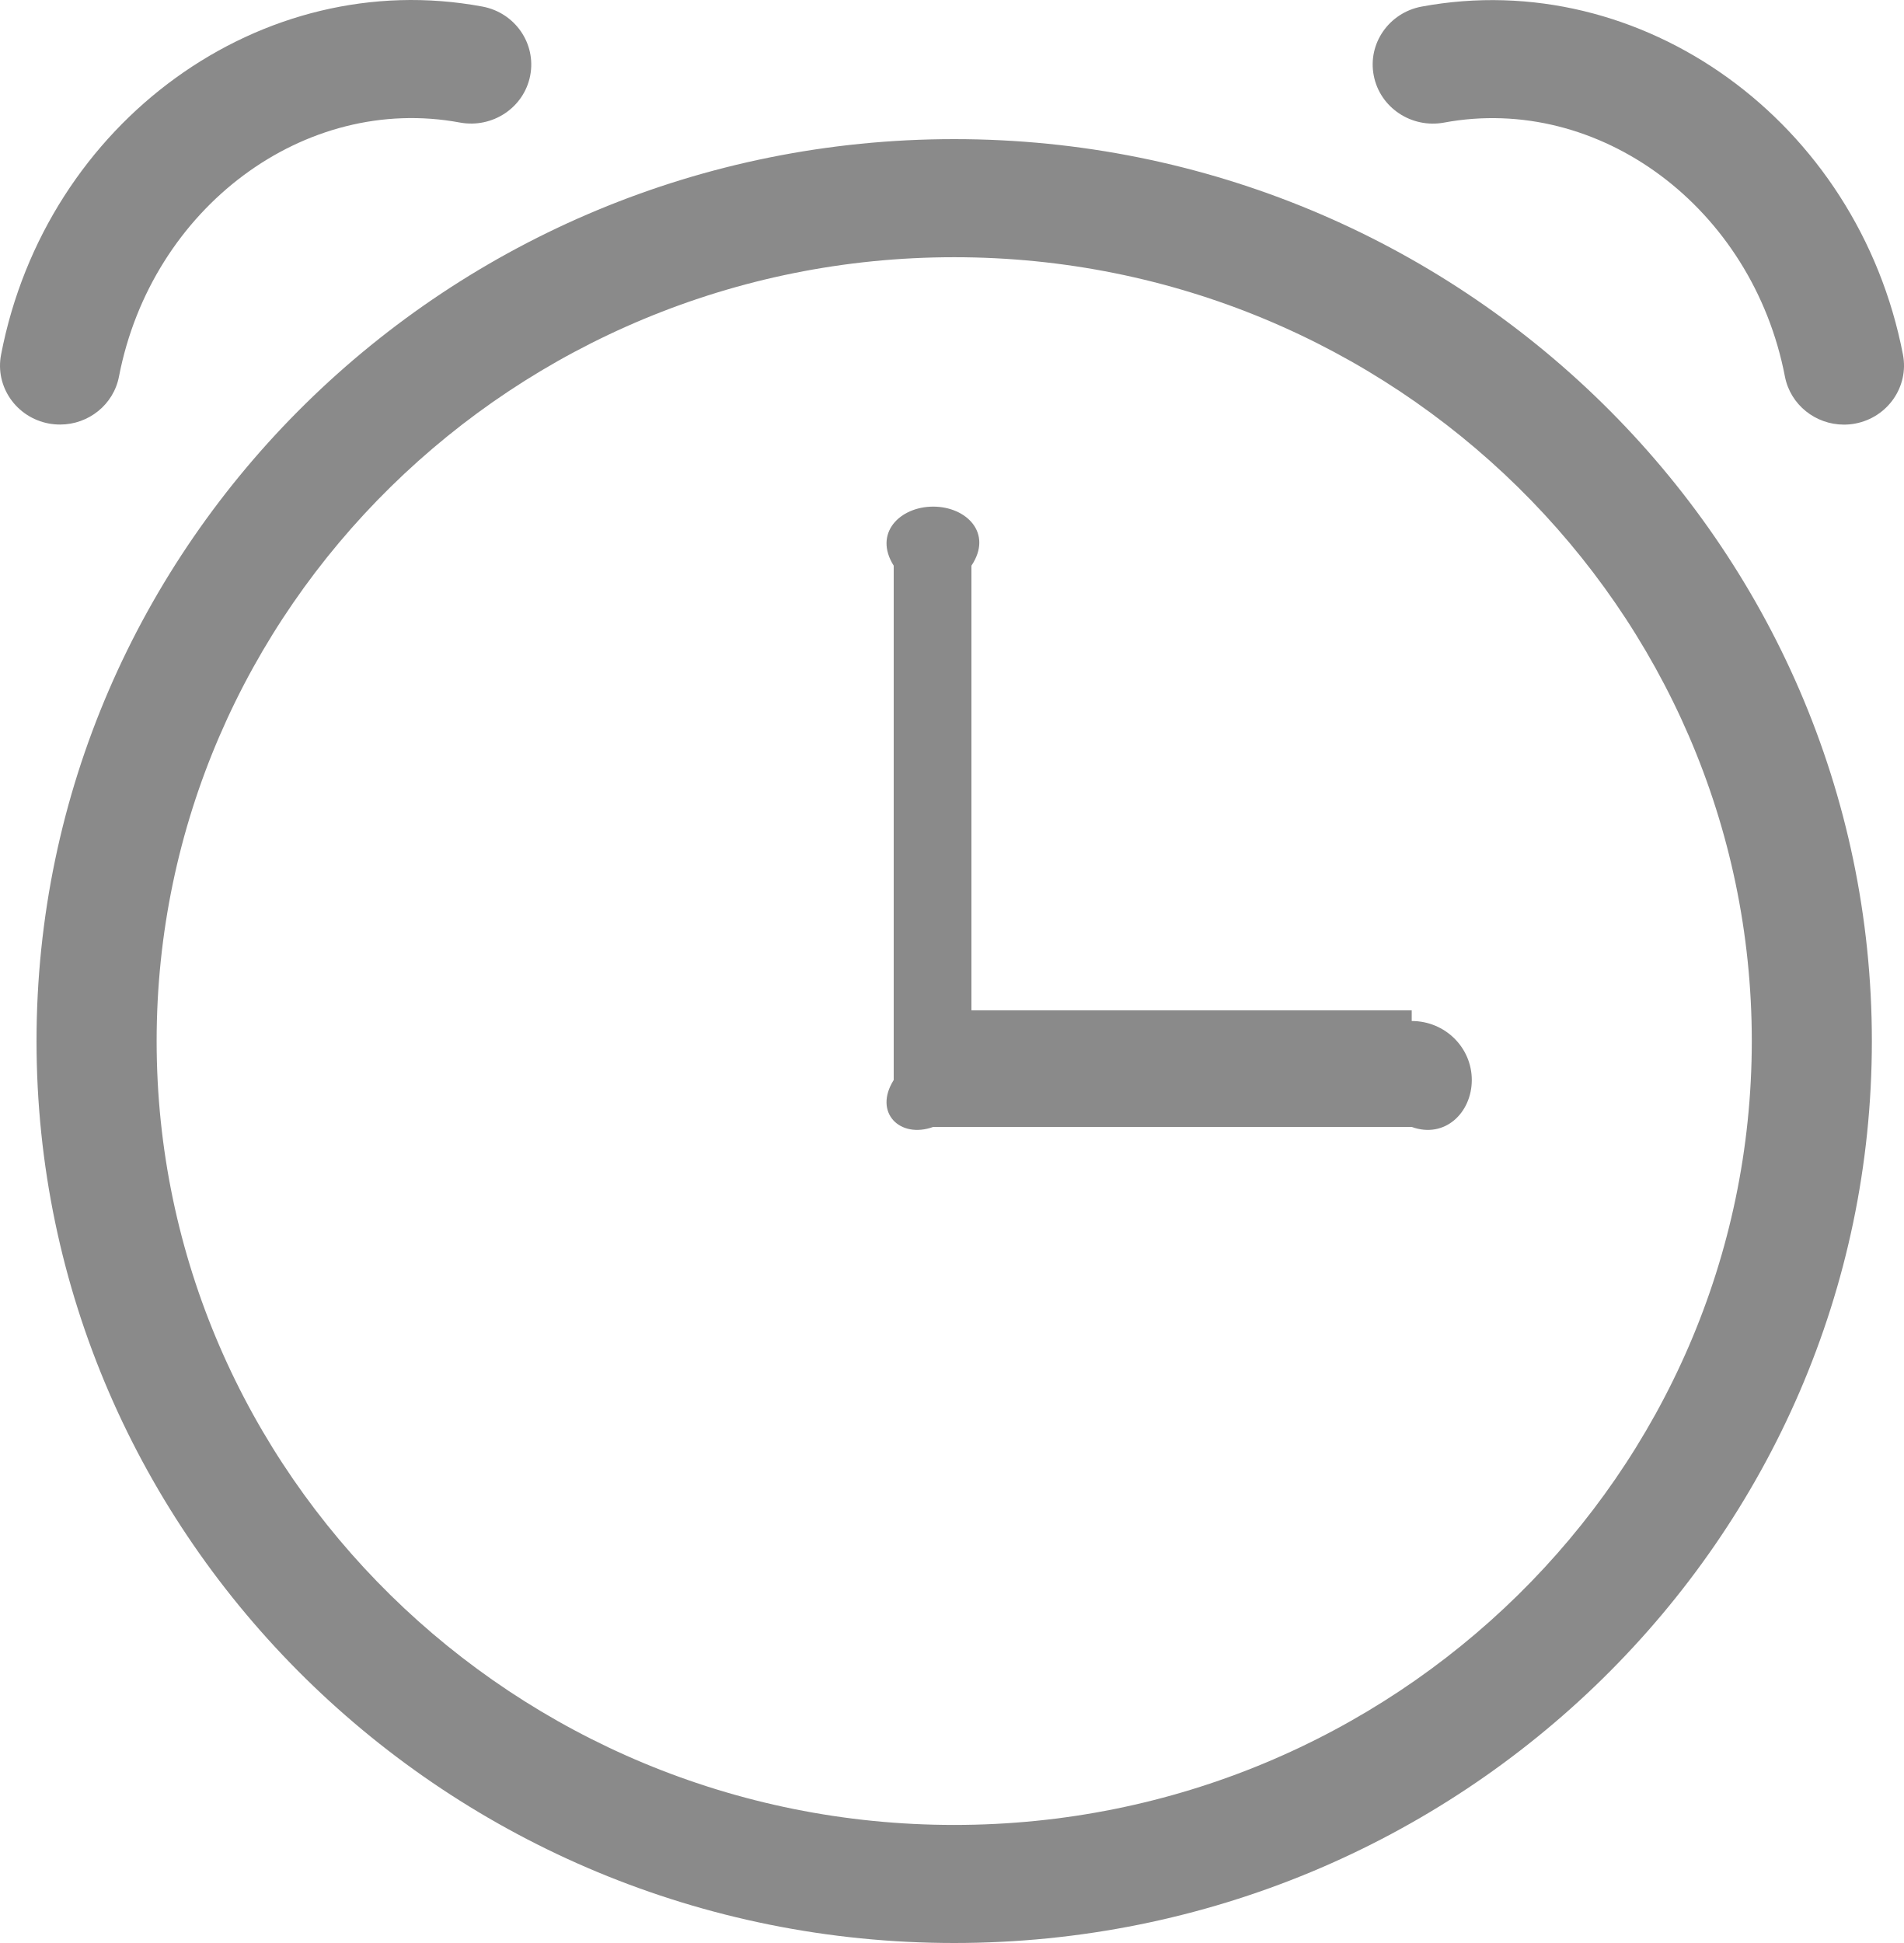
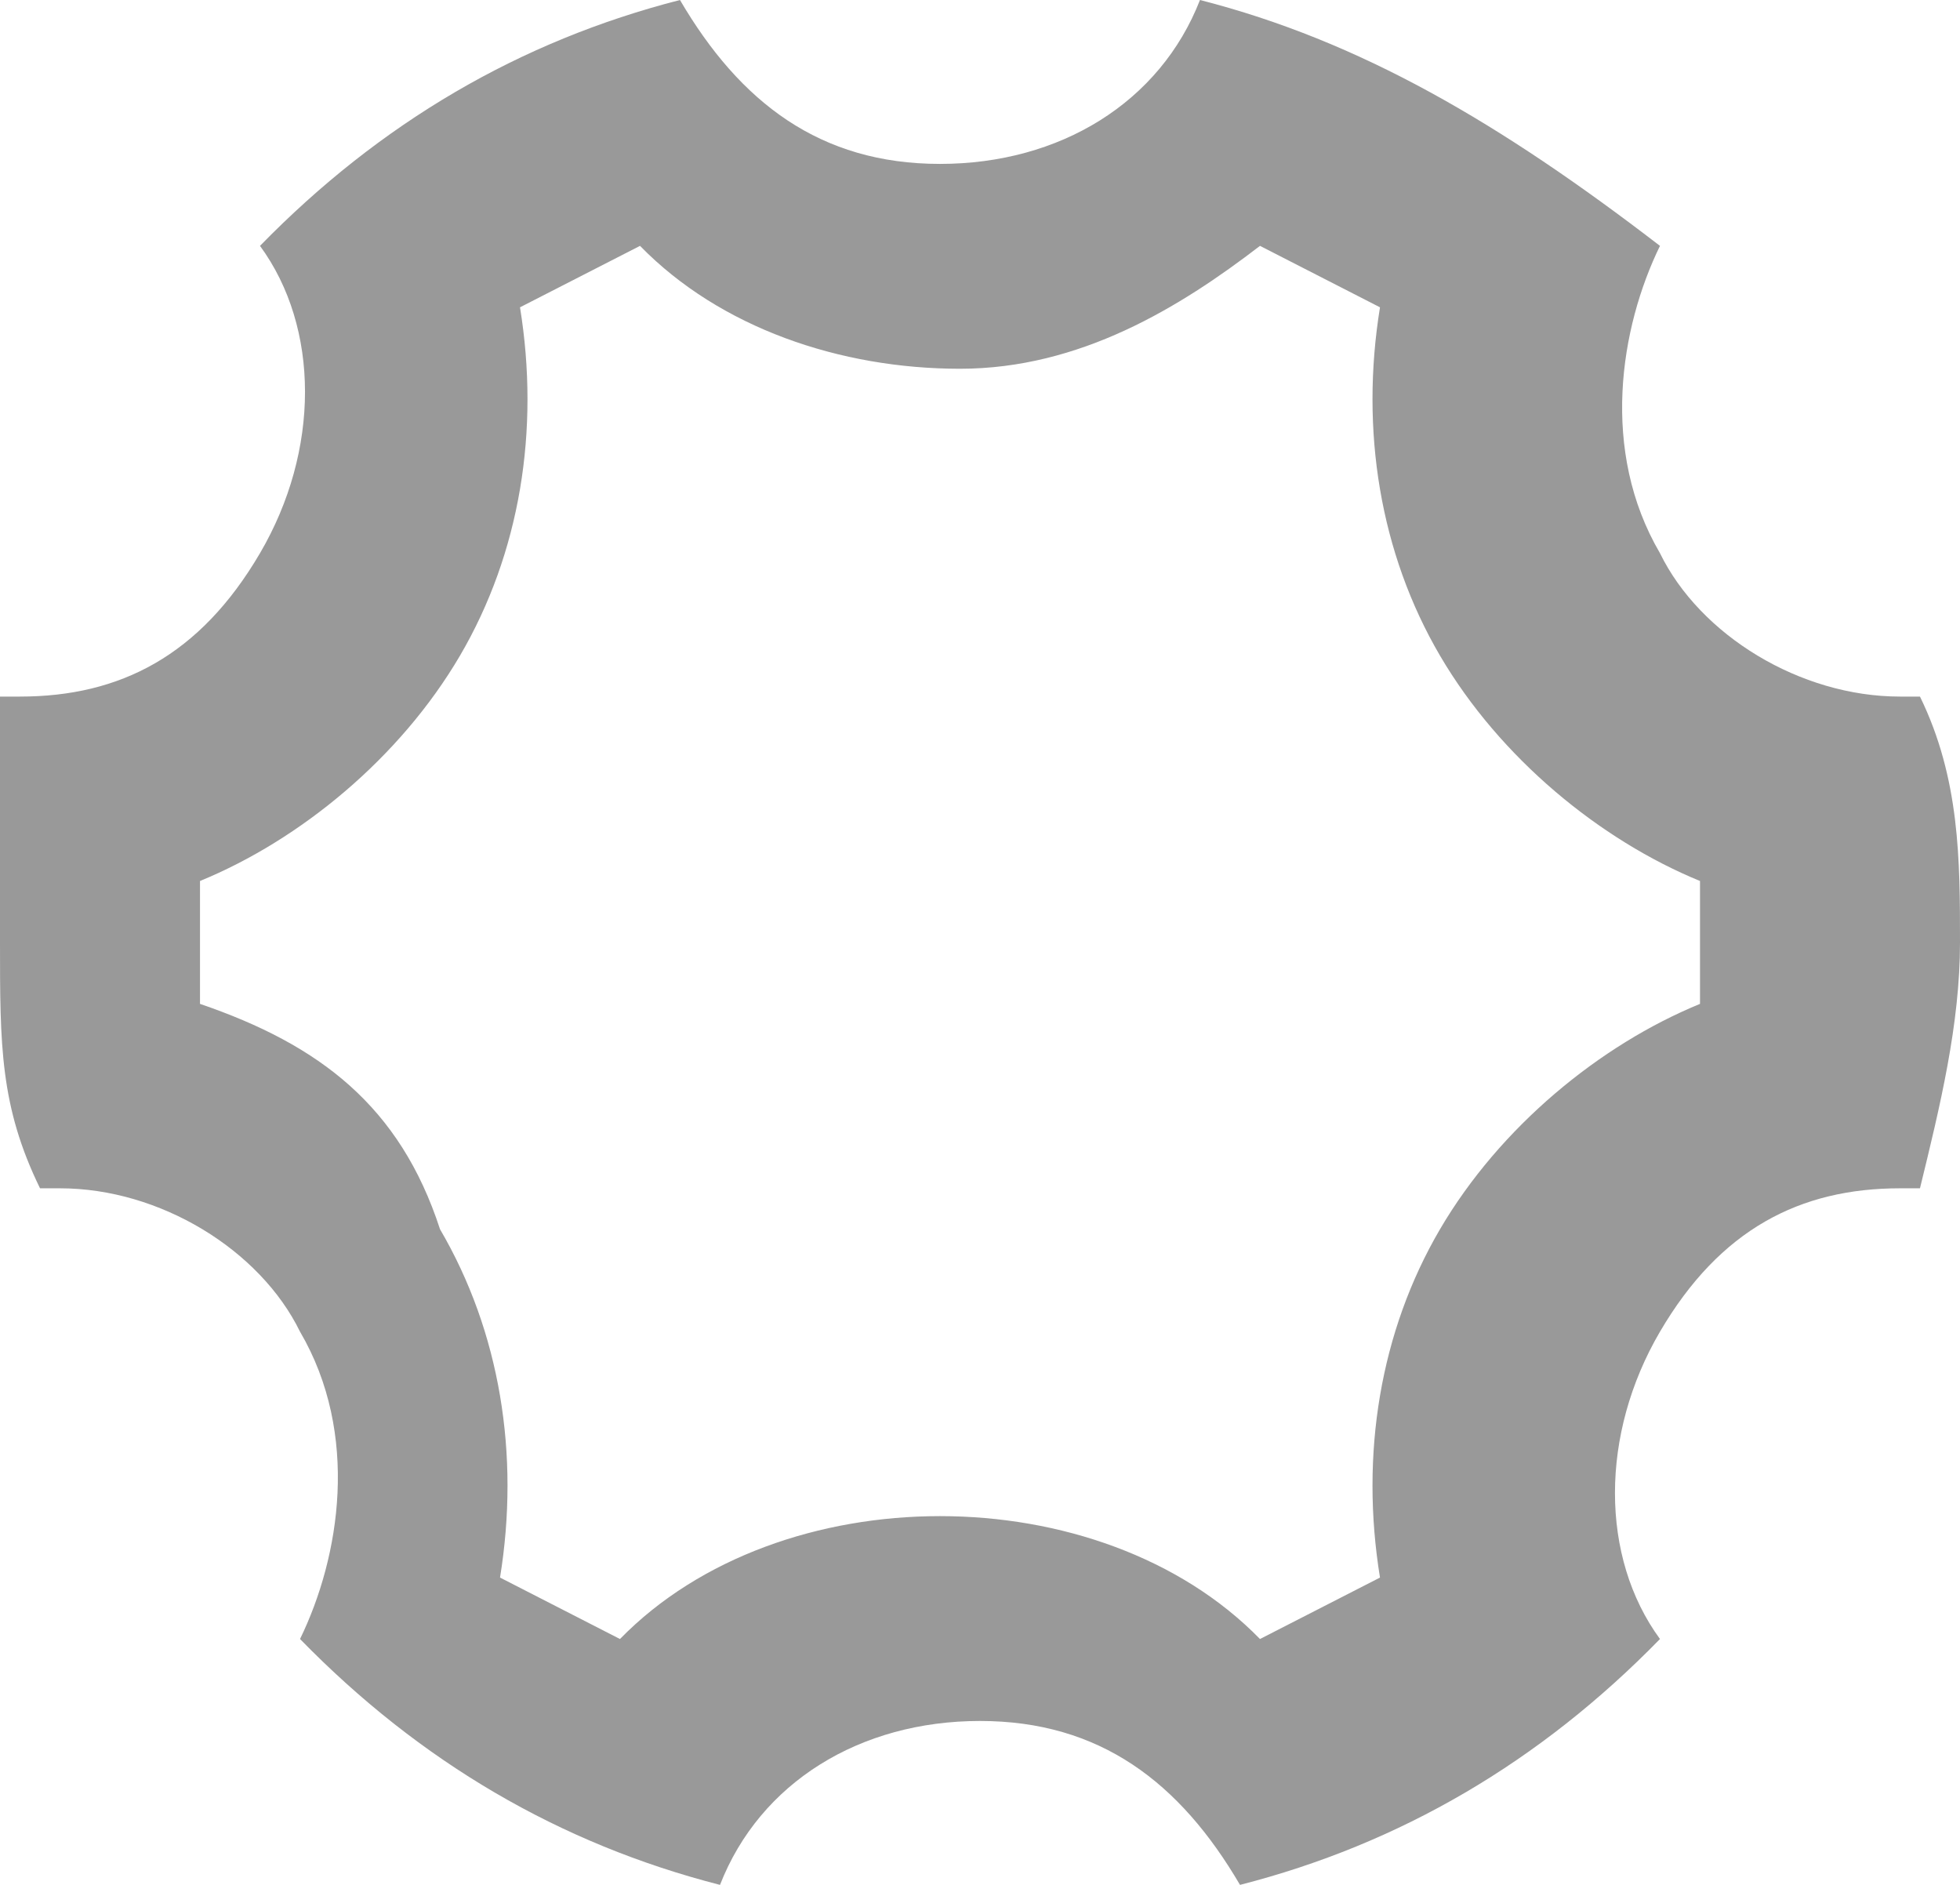
- <svg xmlns="http://www.w3.org/2000/svg" version="1.1" width="49px" height="50px">
-   <g transform="matrix(1 0 0 1 -876 -468 )">
-     <path d="M 24.557 3.58  C 11.536 3.58  0.94 13.994  0.94 26.79  C 0.94 39.588  11.535 50  24.557 50  C 37.578 50  48.173 39.588  48.173 26.79  C 48.173 13.994  37.578 3.58  24.557 3.58  Z M 24.557 46.962  C 13.239 46.962  4.031 37.913  4.031 26.79  C 4.031 15.667  13.239 6.619  24.557 6.619  C 35.874 6.619  45.083 15.669  45.083 26.79  C 45.081 37.913  35.874 46.962  24.557 46.962  Z M 3.062 9.689  C 3.902 5.339  7.846 2.41  11.839 3.154  C 12.677 3.307  13.486 2.769  13.645 1.944  C 13.804 1.12  13.253 0.325  12.415 0.169  C 6.734 -0.888  1.184 3.129  0.028 9.124  C -0.133 9.947  0.418 10.742  1.258 10.899  C 1.354 10.917  1.452 10.925  1.547 10.925  C 2.275 10.925  2.922 10.417  3.062 9.689  Z M 48.973 9.124  C 47.815 3.129  42.255 -0.881  36.584 0.17  C 35.746 0.327  35.193 1.122  35.354 1.945  C 35.513 2.769  36.324 3.309  37.162 3.155  C 41.155 2.412  45.098 5.34  45.936 9.692  C 46.078 10.419  46.725 10.927  47.454 10.927  C 47.55 10.927  47.646 10.919  47.744 10.9  C 48.581 10.742  49.132 9.947  48.973 9.124  Z M 36.331 26.274  L 36.331 26  L 25 26  L 25 14.557  C 25.561 13.719  24.869 13.037  24.016 13.037  C 23.163 13.037  22.47 13.717  23 14.557  L 23 27.792  C 22.47 28.632  23.161 29.31  24.016 29  L 36.331 29  C 37.184 29.31  37.877 28.632  37.877 27.792  C 37.877 26.954  37.186 26.274  36.331 26.274  Z " fill-rule="nonzero" fill="#8a8a8a" stroke="none" transform="matrix(1 0 0 1 876 468 )" />
+ <svg xmlns="http://www.w3.org/2000/svg" version="1.1" width="26px" height="25px">
+   <g transform="matrix(1 0 0 1 -319 -621 )">
+     <path d="M 12.735 4.891  C 14.327 4.891  15.653 4.076  16.714 3.261  C 17.245 3.533  17.776 3.804  18.306 4.076  C 18.041 5.707  18.306 7.337  19.102 8.696  C 19.898 10.054  21.224 11.141  22.551 11.685  C 22.551 11.957  22.551 12.228  22.551 12.5  C 22.551 12.772  22.551 13.043  22.551 13.315  C 21.224 13.859  19.898 14.946  19.102 16.304  C 18.306 17.663  18.041 19.293  18.306 20.924  C 17.776 21.196  17.245 21.467  16.714 21.739  C 15.653 20.652  14.061 20.109  12.469 20.109  C 10.878 20.109  9.286 20.652  8.224 21.739  C 7.694 21.467  7.163 21.196  6.633 20.924  C 6.898 19.293  6.633 17.663  5.837 16.304  C 5.306 14.674  4.245 13.859  2.653 13.315  C 2.653 13.043  2.653 12.772  2.653 12.5  C 2.653 12.228  2.653 11.957  2.653 11.685  C 3.98 11.141  5.306 10.054  6.102 8.696  C 6.898 7.337  7.163 5.707  6.898 4.076  C 7.429 3.804  7.959 3.533  8.49 3.261  C 9.551 4.348  11.143 4.891  12.735 4.891  Z M 15.918 0  C 15.388 1.359  14.061 2.174  12.469 2.174  C 10.878 2.174  9.816 1.359  9.02 0  C 6.898 0.543  5.041 1.63  3.449 3.261  C 4.245 4.348  4.245 5.978  3.449 7.337  C 2.653 8.696  1.592 9.239  0.265 9.239  L 0 9.239  C 0 10.054  0 11.141  0 12.5  C 0 13.859  0 14.674  0.531 15.761  L 0.796 15.761  C 2.122 15.761  3.449 16.576  3.98 17.663  C 4.776 19.022  4.51 20.652  3.98 21.739  C 5.571 23.37  7.429 24.457  9.551 25  C 10.082 23.641  11.408 22.826  13 22.826  C 14.592 22.826  15.653 23.641  16.449 25  C 18.571 24.457  20.429 23.37  22.02 21.739  C 21.224 20.652  21.224 19.022  22.02 17.663  C 22.816 16.304  23.878 15.761  25.204 15.761  L 25.469 15.761  C 25.735 14.674  26 13.587  26 12.5  C 26 11.413  26 10.326  25.469 9.239  L 25.204 9.239  C 23.878 9.239  22.551 8.424  22.02 7.337  C 21.224 5.978  21.49 4.348  22.02 3.261  C 19.898 1.63  18.041 0.543  15.918 0  Z " fill-rule="nonzero" fill="#999999" stroke="none" transform="matrix(1 0 0 1 319 621 )" />
  </g>
</svg>
